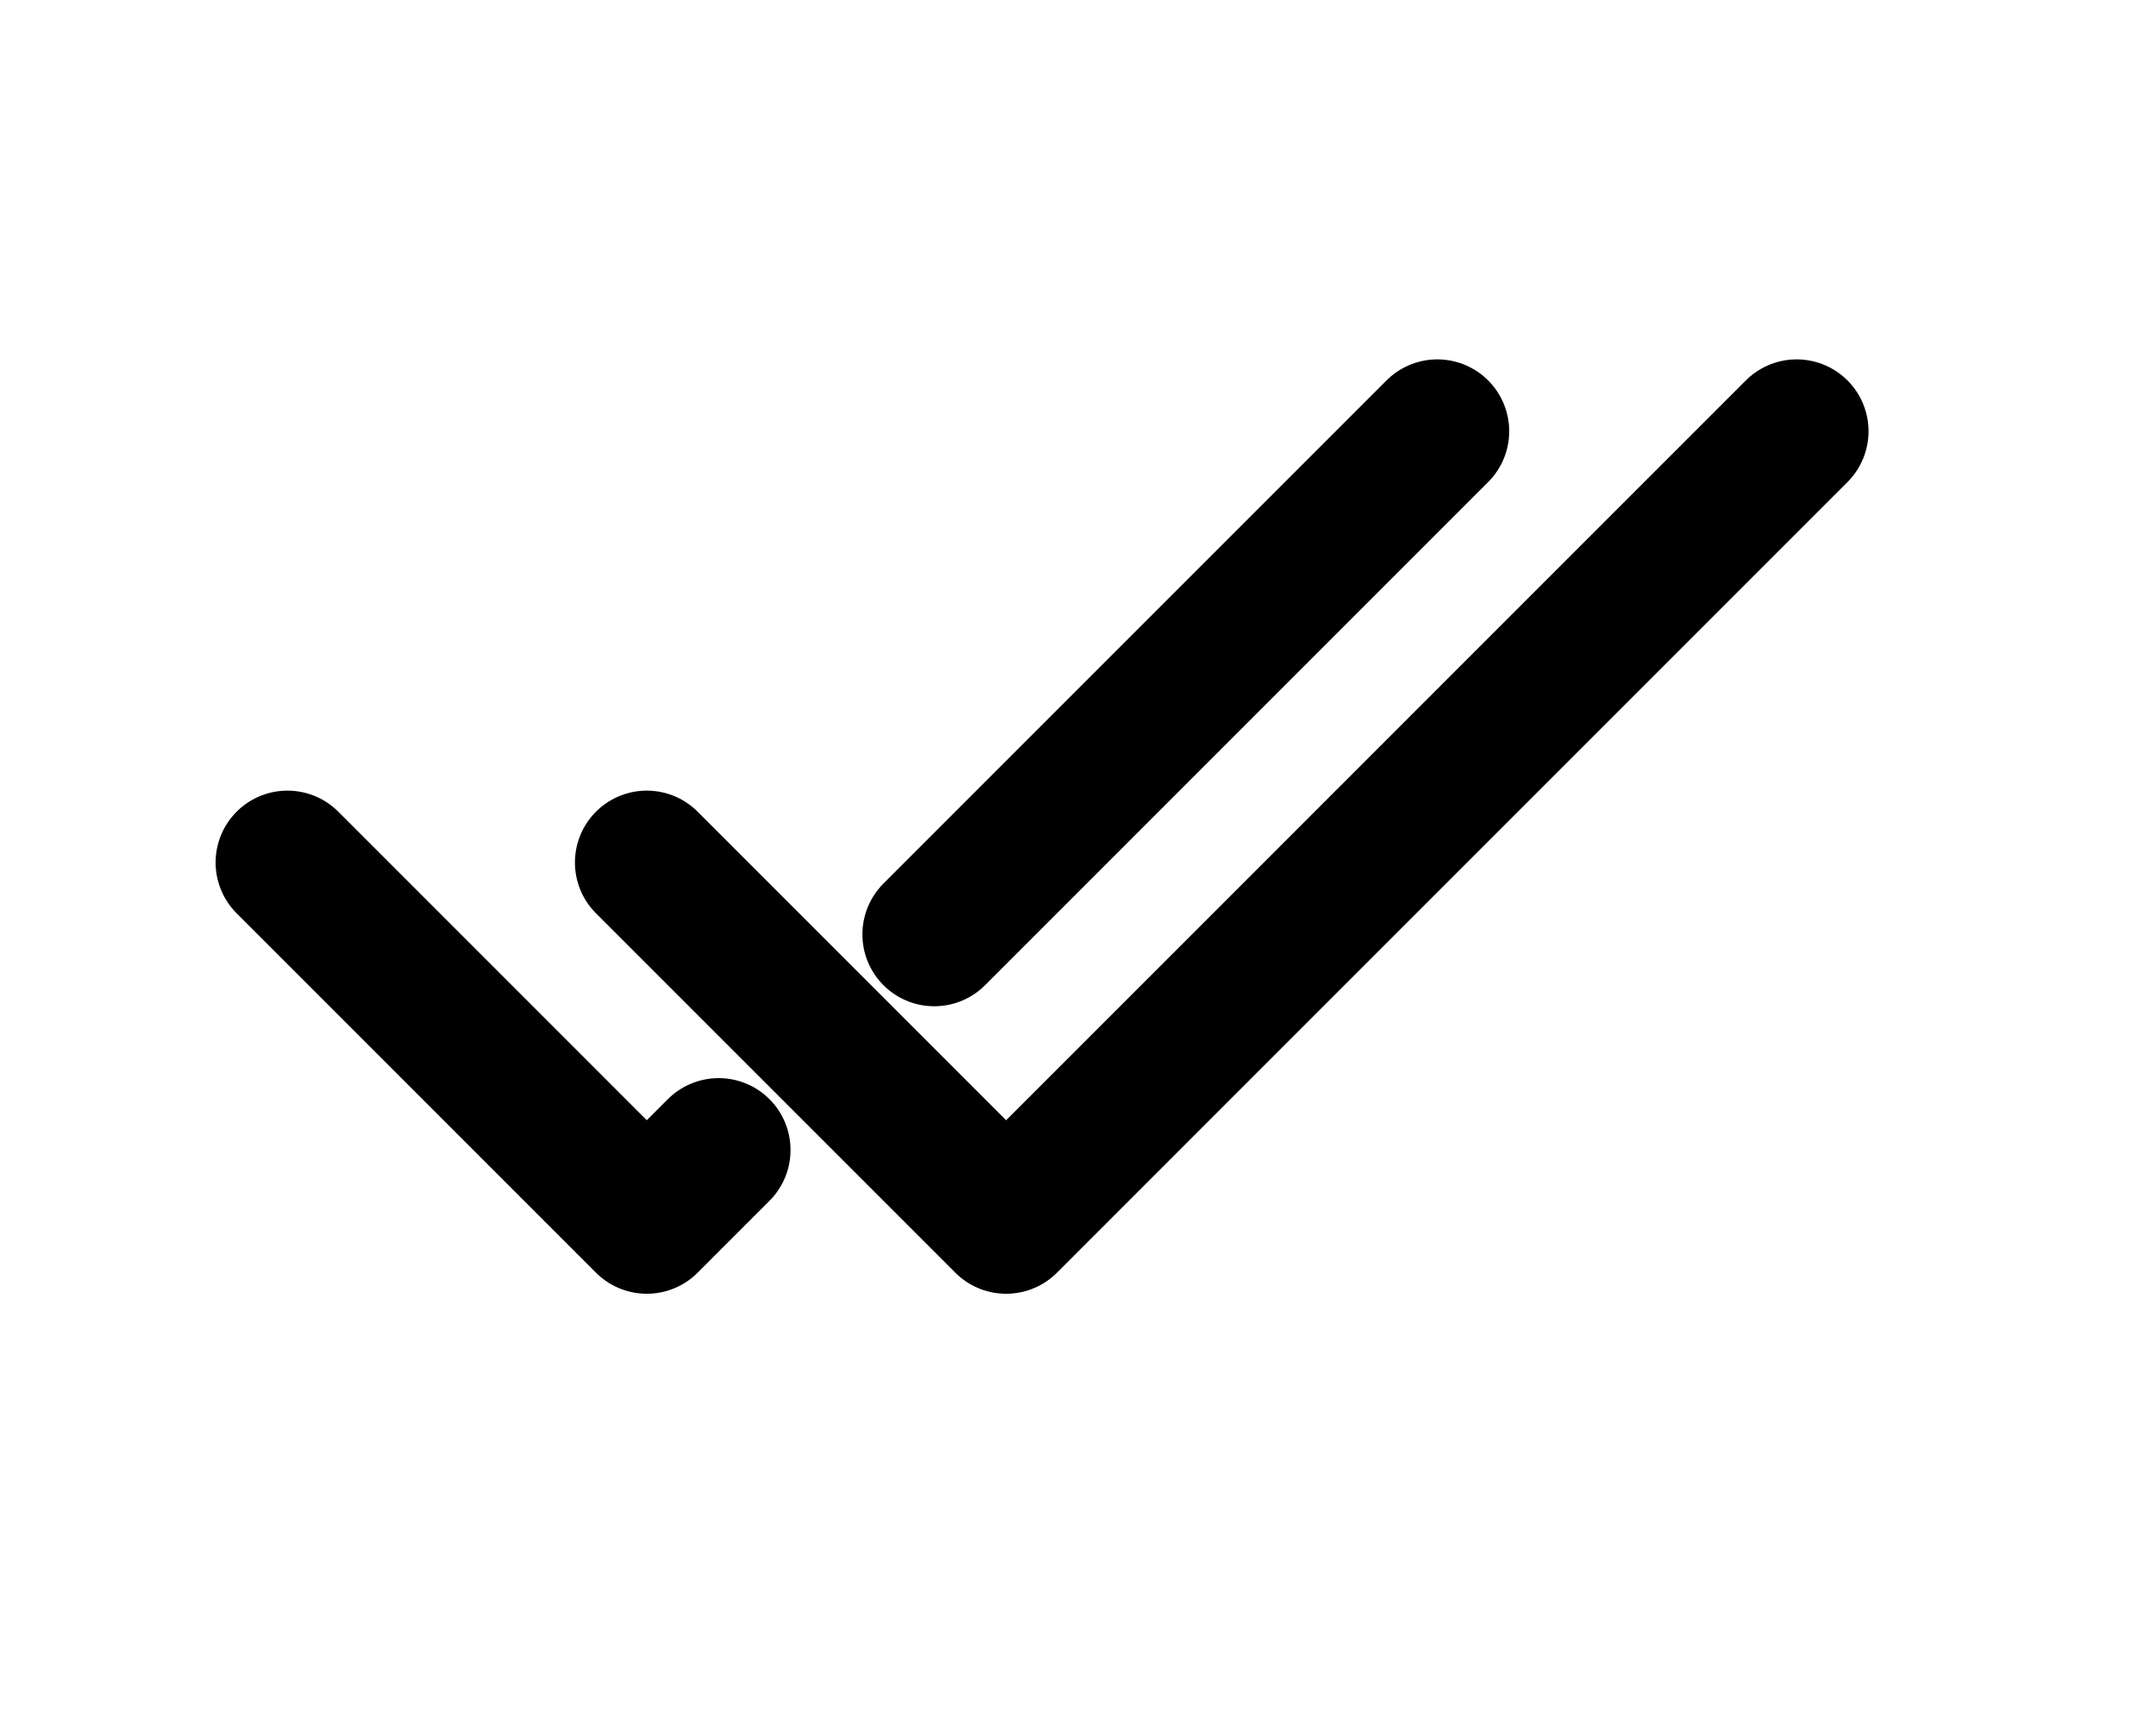
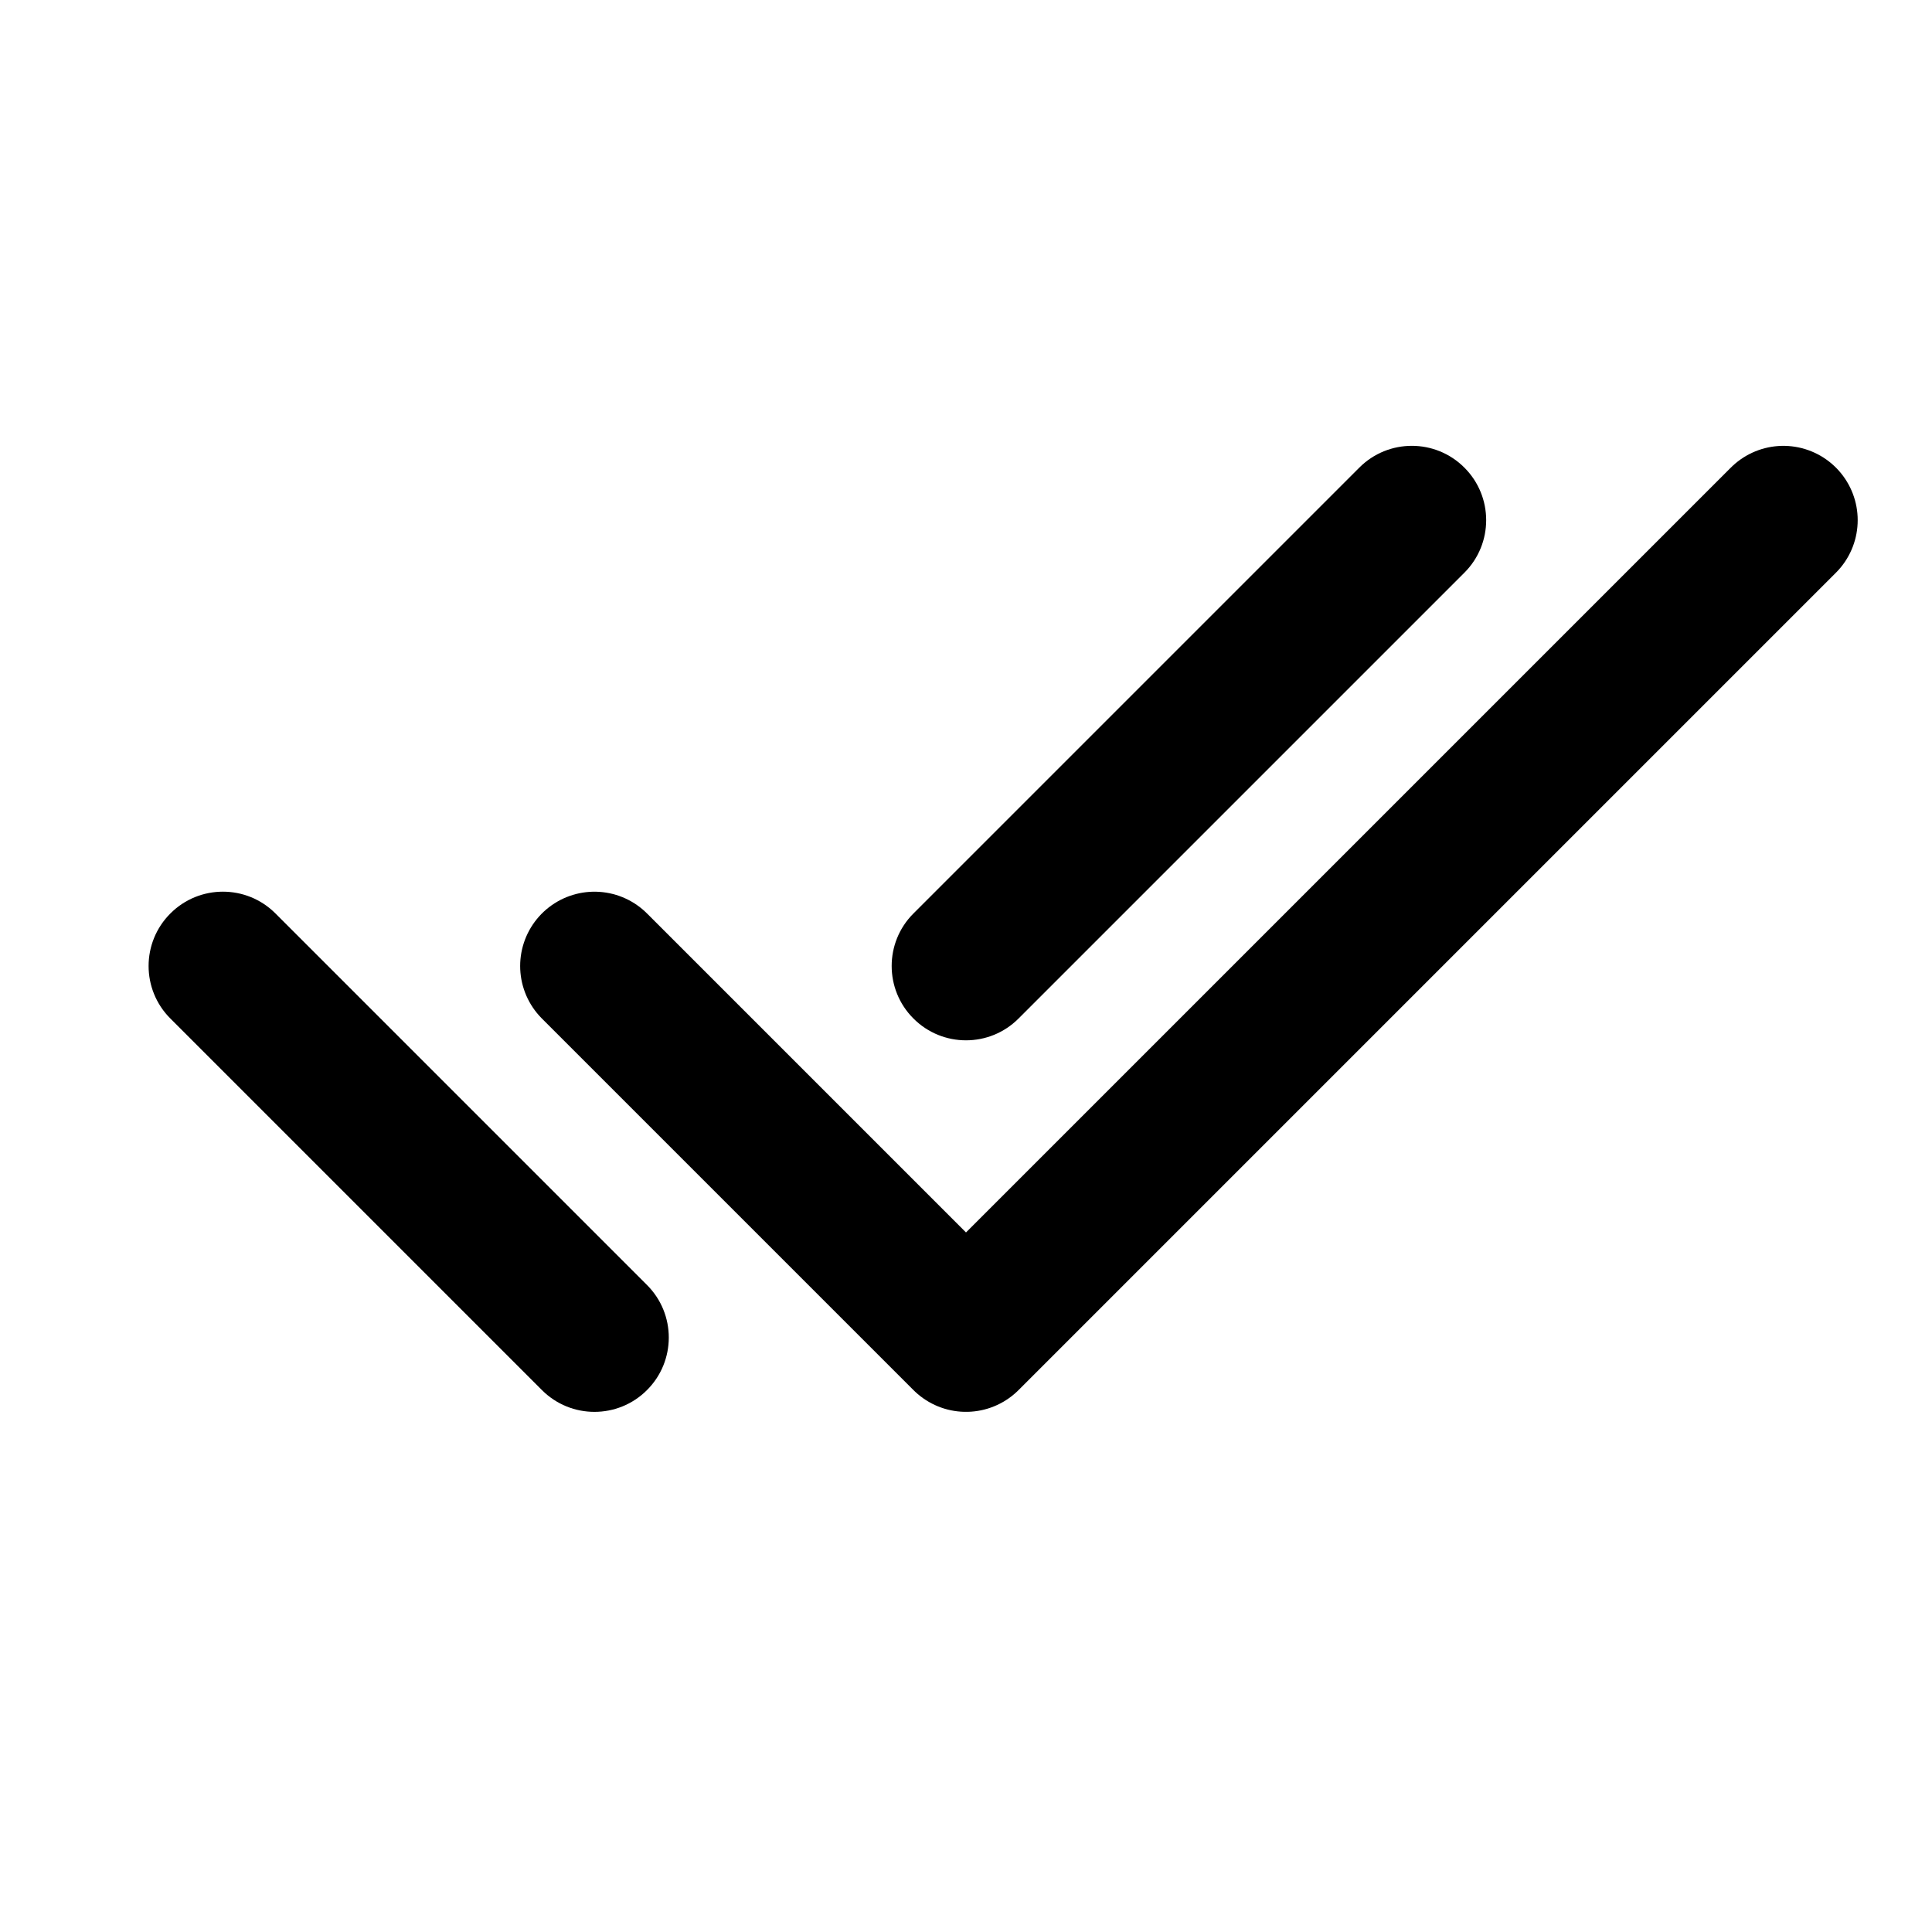
- <svg xmlns="http://www.w3.org/2000/svg" width="30" height="24" viewBox="0 0 30 24" fill="none">
-   <path d="M10 16L9 17L4 12" stroke="black" stroke-width="2" stroke-linecap="round" stroke-linejoin="round" />
-   <path d="M25 6L14 17L9 12" stroke="black" stroke-width="2" stroke-linecap="round" stroke-linejoin="round" />
-   <path d="M20 6L13 13" stroke="black" stroke-width="2" stroke-linecap="round" stroke-linejoin="round" />
+ <svg xmlns="http://www.w3.org/2000/svg" width="26" height="26" viewBox="0 0 26 26" fill="none">
+   <path d="M7.293 18.707C7.683 19.098 8.317 19.098 8.707 18.707C9.098 18.317 9.098 17.683 8.707 17.293L7.293 18.707ZM3.707 12.293C3.317 11.902 2.683 11.902 2.293 12.293C1.902 12.683 1.902 13.317 2.293 13.707L3.707 12.293ZM8.707 17.293L3.707 12.293L2.293 13.707L7.293 18.707L8.707 17.293Z" fill="black" />
+   <path d="M19.707 7.707C20.098 7.317 20.098 6.683 19.707 6.293C19.317 5.902 18.683 5.902 18.293 6.293L19.707 7.707ZM12.293 12.293C11.902 12.683 11.902 13.317 12.293 13.707C12.683 14.098 13.317 14.098 13.707 13.707L12.293 12.293ZM18.293 6.293L12.293 12.293L13.707 13.707L19.707 7.707L18.293 6.293Z" fill="black" />
+   <path d="M24 7L13 18L8 13" stroke="black" stroke-width="2" stroke-linecap="round" stroke-linejoin="round" />
</svg>
